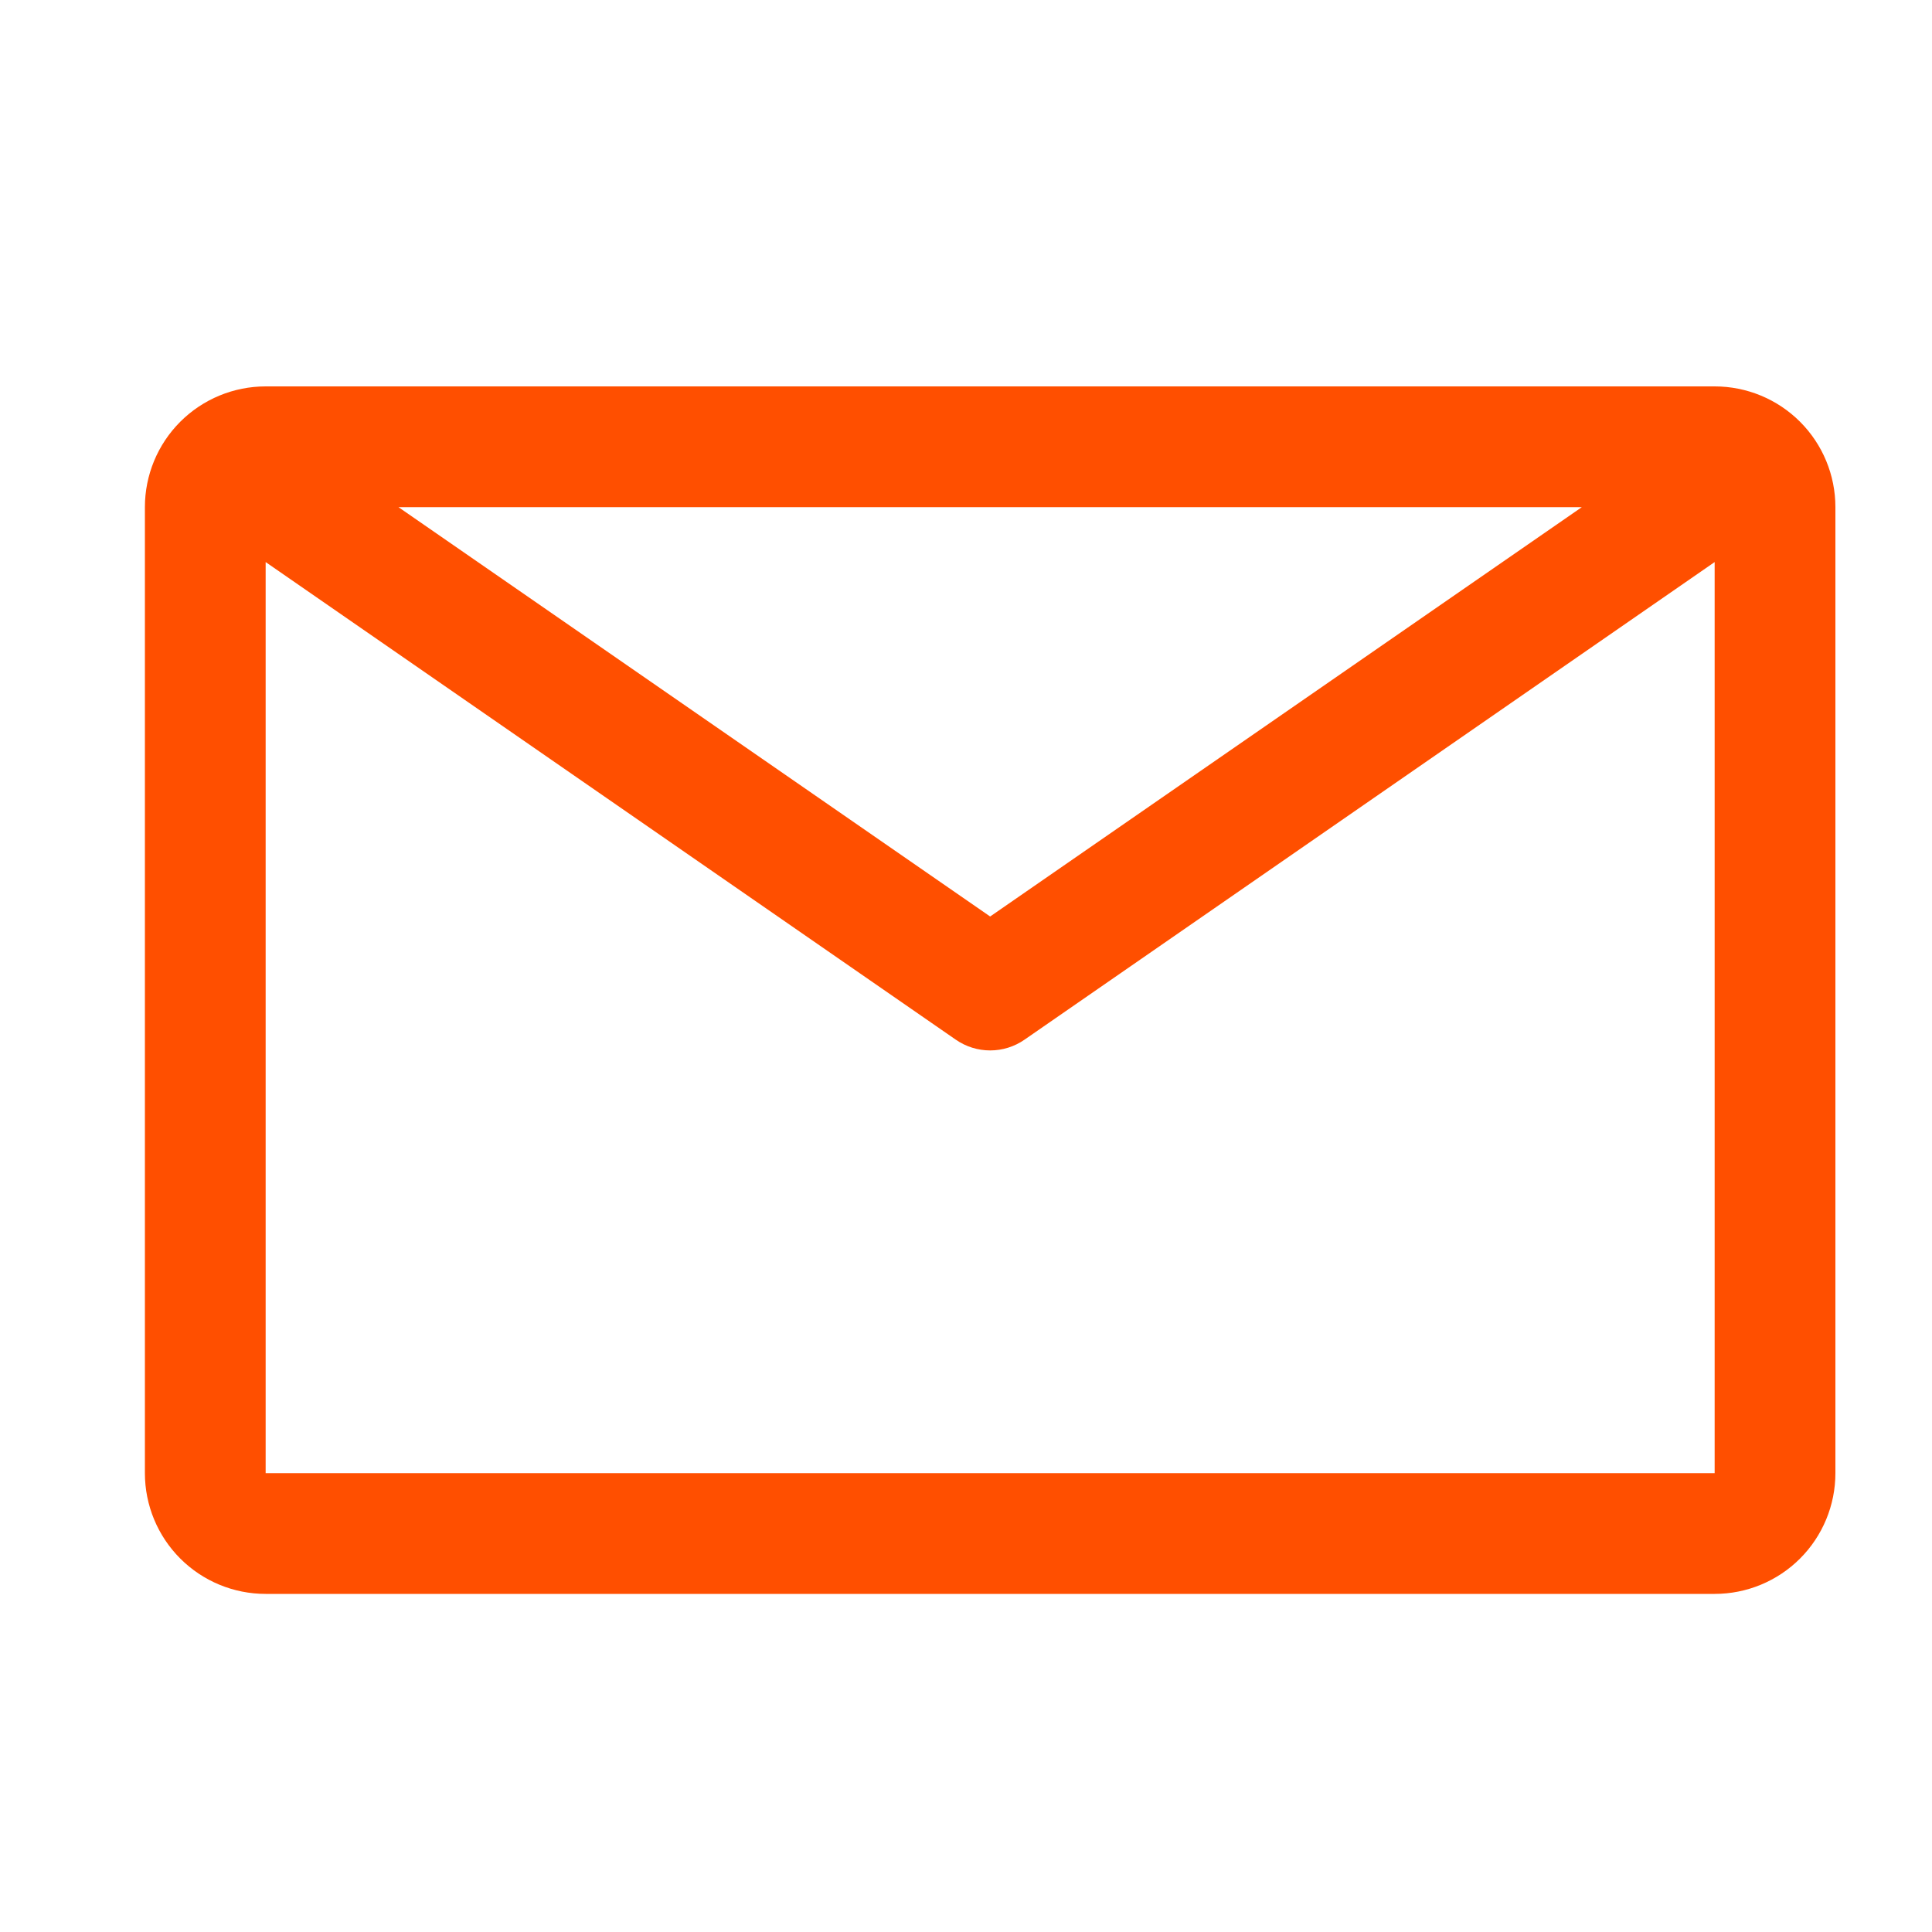
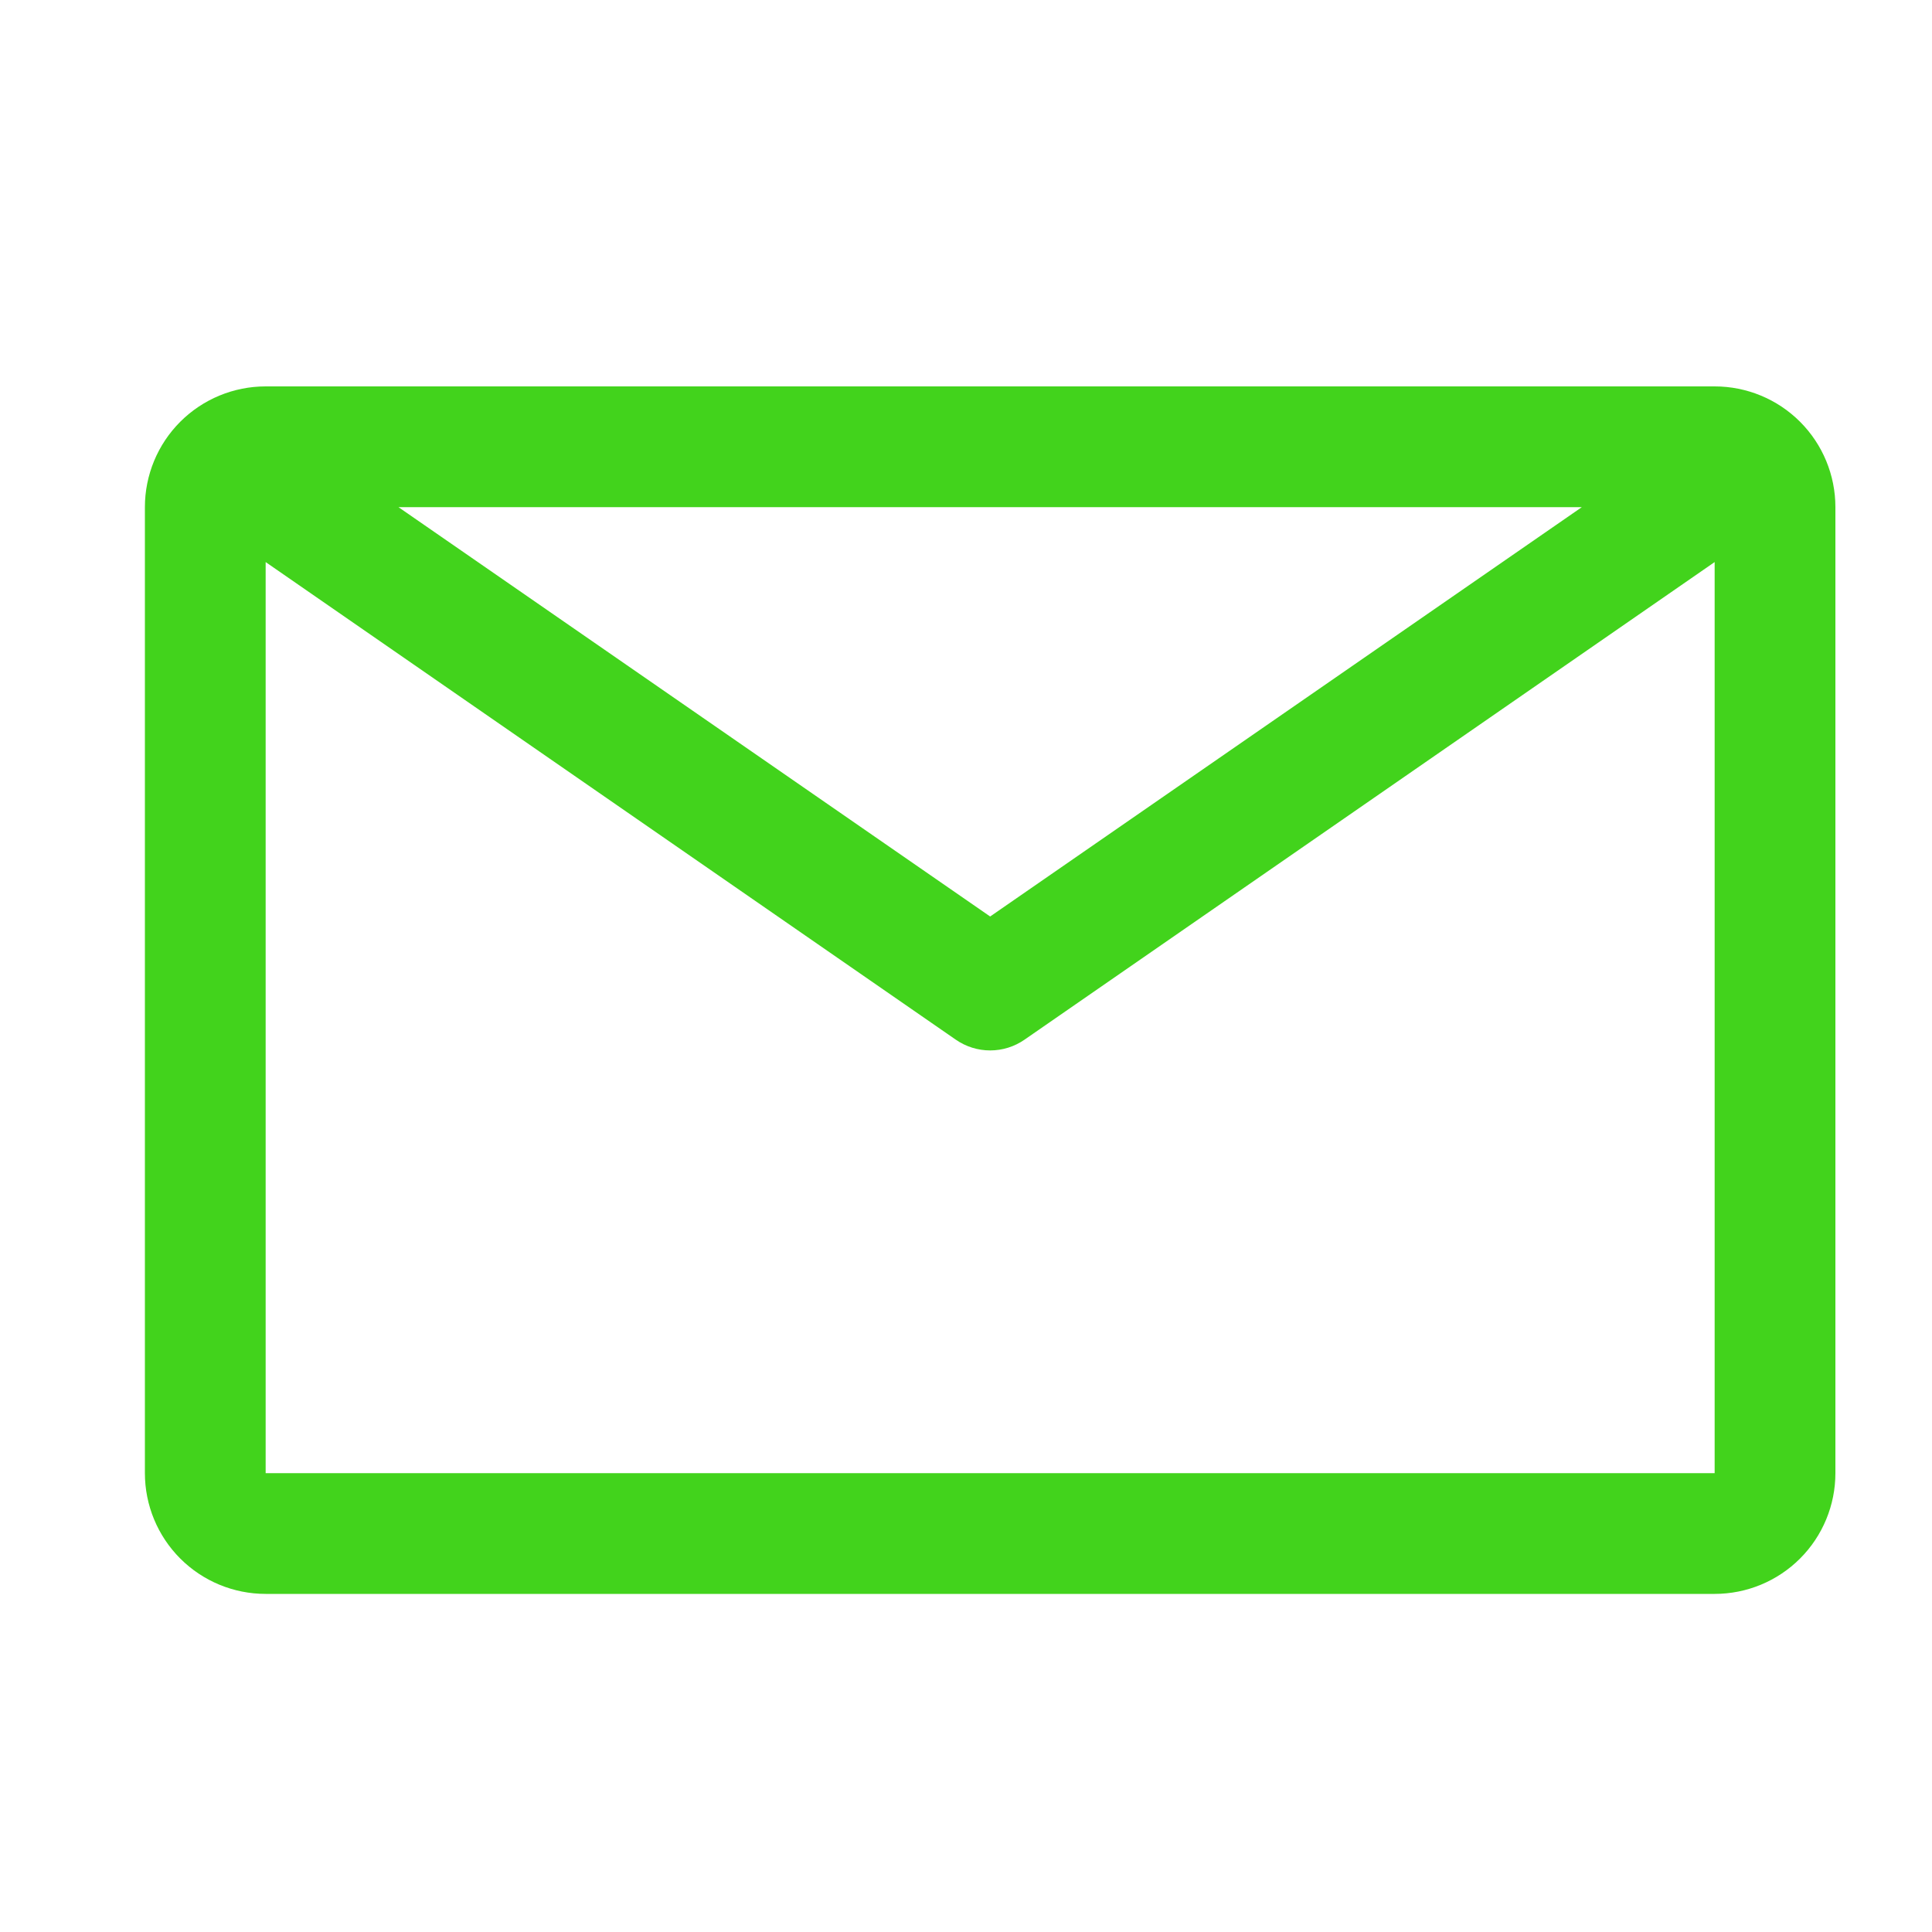
<svg xmlns="http://www.w3.org/2000/svg" width="40" height="40" viewBox="0 0 40 40" fill="none">
-   <path d="M35.5 8H5.5C4.837 8 4.201 8.263 3.732 8.732C3.263 9.201 3 9.837 3 10.5V30.5C3 31.163 3.263 31.799 3.732 32.268C4.201 32.737 4.837 33 5.5 33H35.5C36.163 33 36.799 32.737 37.268 32.268C37.737 31.799 38 31.163 38 30.5V10.5C38 9.837 37.737 9.201 37.268 8.732C36.799 8.263 36.163 8 35.5 8ZM32.75 10.5L20.5 18.975L8.25 10.5H32.75ZM5.5 30.5V11.637L19.788 21.525C19.997 21.67 20.245 21.748 20.5 21.748C20.755 21.748 21.003 21.67 21.212 21.525L35.5 11.637V30.5H5.5Z" fill="#FF4F00" />
+   <path d="M35.5 8H5.5C4.837 8 4.201 8.263 3.732 8.732C3.263 9.201 3 9.837 3 10.5V30.5C3 31.163 3.263 31.799 3.732 32.268C4.201 32.737 4.837 33 5.5 33H35.5C36.163 33 36.799 32.737 37.268 32.268C37.737 31.799 38 31.163 38 30.5V10.5C38 9.837 37.737 9.201 37.268 8.732C36.799 8.263 36.163 8 35.5 8ZM32.75 10.5L20.5 18.975L8.25 10.5H32.75ZM5.5 30.5V11.637L19.788 21.525C19.997 21.67 20.245 21.748 20.5 21.748C20.755 21.748 21.003 21.67 21.212 21.525L35.5 11.637V30.5H5.5Z" fill="#42D31C" />
</svg>
